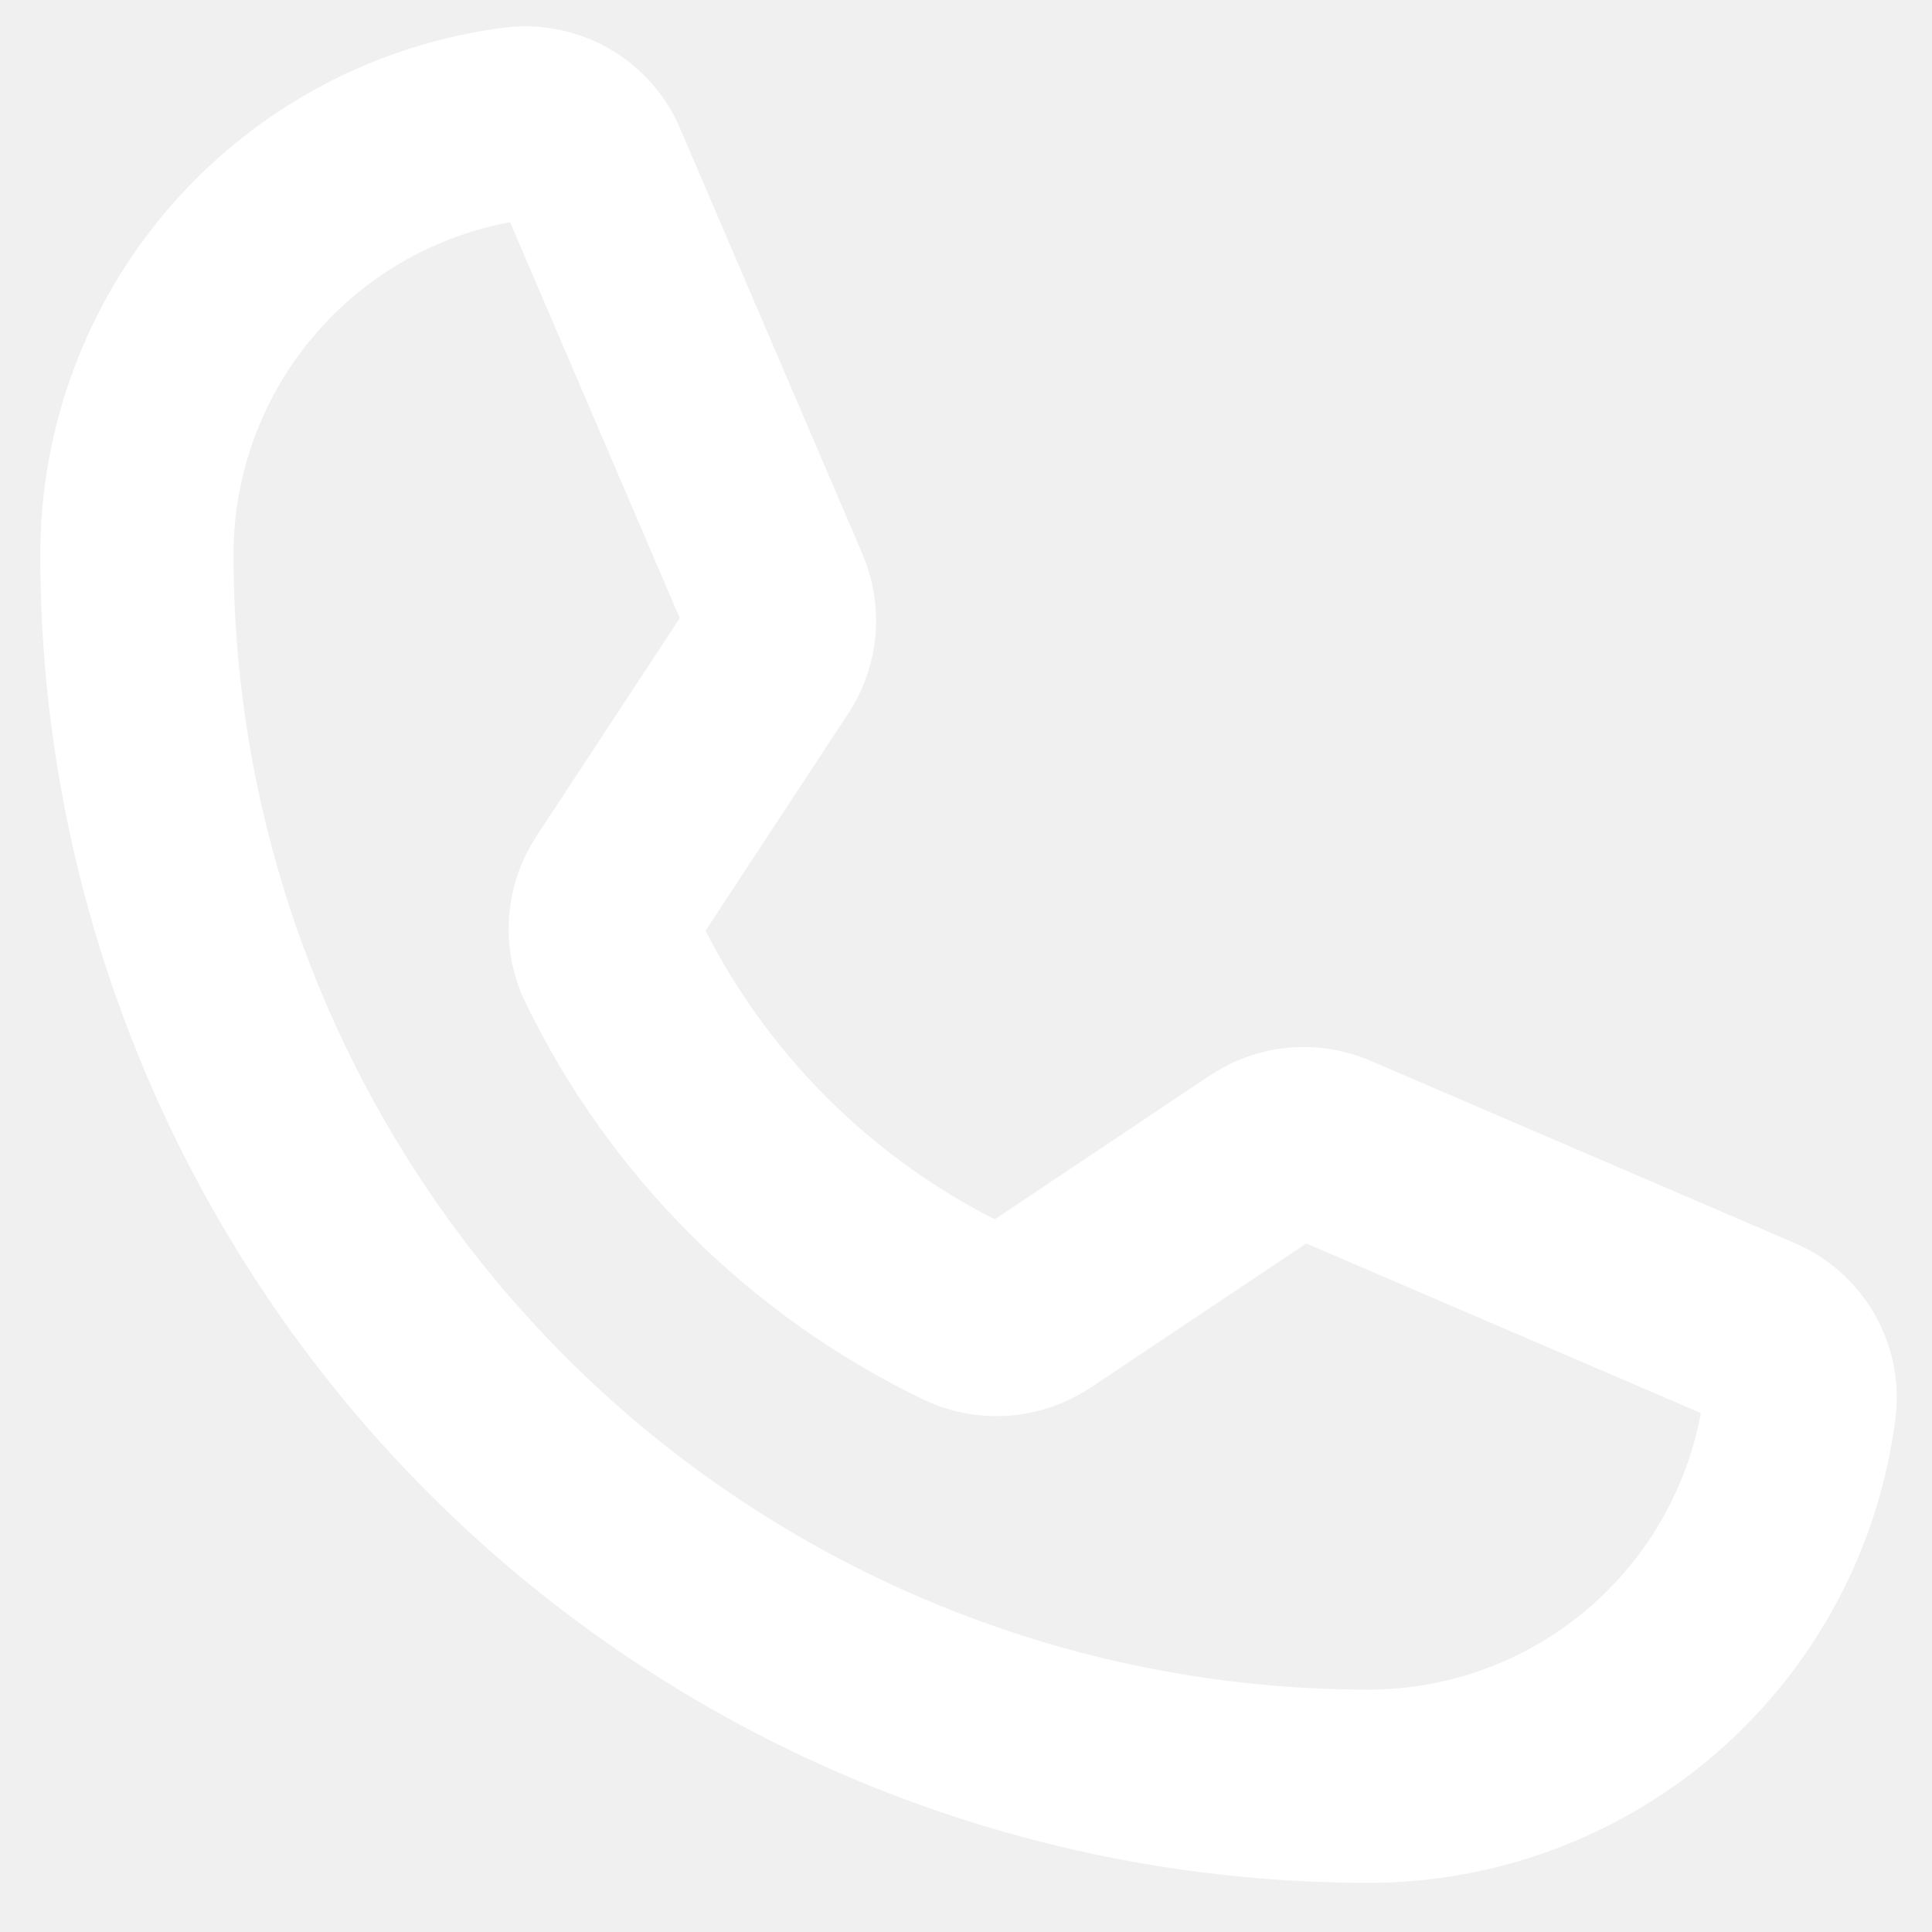
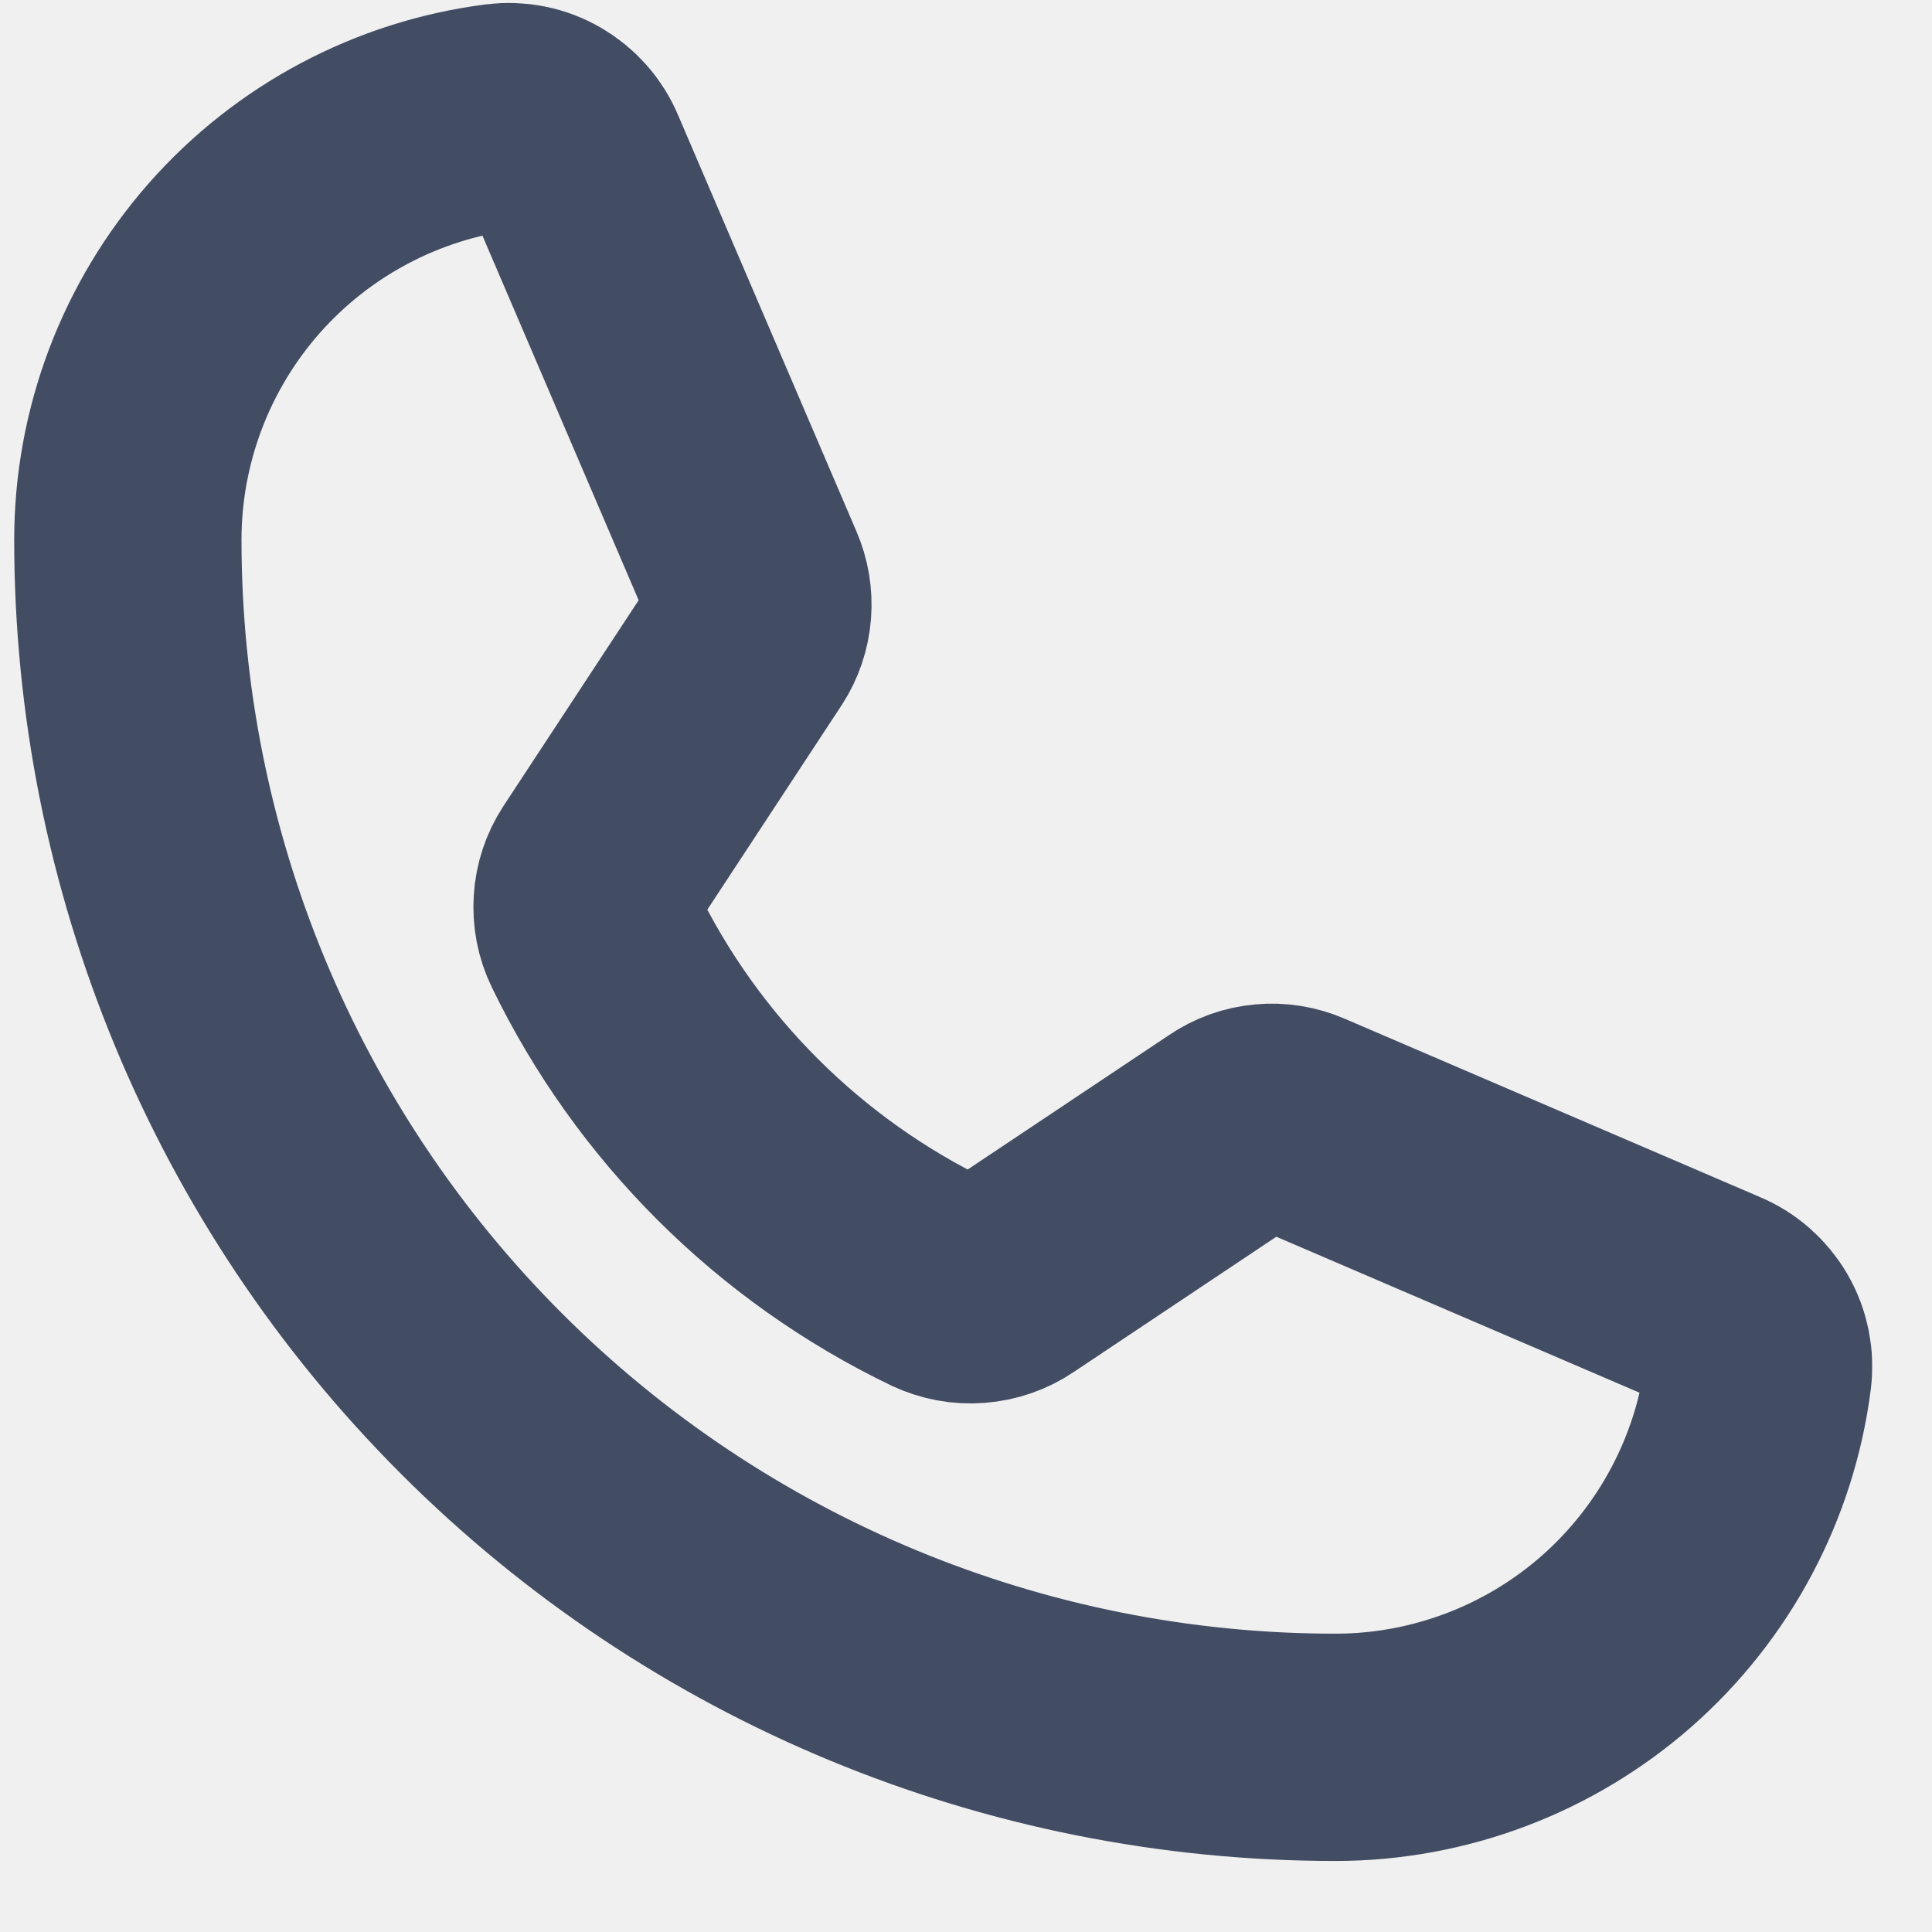
- <svg xmlns="http://www.w3.org/2000/svg" width="20" height="20" viewBox="0 0 20 20" fill="none">
-   <path d="M6.339 9.941C7.11 11.535 8.399 12.82 9.995 13.588C10.113 13.644 10.243 13.668 10.373 13.658C10.502 13.648 10.628 13.604 10.736 13.532L13.079 11.966C13.183 11.896 13.303 11.853 13.427 11.841C13.552 11.83 13.677 11.85 13.792 11.9L18.179 13.785C18.329 13.847 18.454 13.957 18.536 14.098C18.617 14.238 18.65 14.402 18.629 14.563C18.49 15.648 17.96 16.646 17.139 17.369C16.318 18.092 15.261 18.491 14.167 18.491C10.785 18.491 7.542 17.148 5.151 14.757C2.76 12.366 1.417 9.123 1.417 5.741C1.417 4.647 1.816 3.59 2.539 2.769C3.262 1.947 4.259 1.418 5.345 1.278C5.506 1.258 5.669 1.291 5.81 1.372C5.951 1.453 6.061 1.579 6.123 1.728L8.007 6.125C8.056 6.238 8.077 6.361 8.067 6.484C8.057 6.607 8.017 6.725 7.951 6.829L6.386 9.21C6.316 9.317 6.275 9.441 6.267 9.569C6.258 9.697 6.283 9.825 6.339 9.941V9.941Z" stroke="white" stroke-width="2" stroke-linecap="round" stroke-linejoin="round" />
+ <svg xmlns="http://www.w3.org/2000/svg" width="17" height="17" viewBox="0 0 17 17" fill="none">
+   <path d="M5.227 8.25C5.87 9.578 6.944 10.649 8.273 11.289C8.372 11.335 8.48 11.356 8.588 11.347C8.696 11.339 8.801 11.303 8.891 11.242L10.844 9.938C10.93 9.879 11.03 9.843 11.134 9.834C11.237 9.824 11.342 9.841 11.438 9.883L15.094 11.453C15.219 11.505 15.323 11.597 15.391 11.714C15.459 11.831 15.486 11.967 15.469 12.102C15.353 13.006 14.911 13.837 14.227 14.44C13.542 15.042 12.662 15.375 11.75 15.375C8.932 15.375 6.23 14.256 4.237 12.263C2.244 10.271 1.125 7.568 1.125 4.75C1.125 3.838 1.458 2.958 2.06 2.273C2.663 1.589 3.494 1.147 4.398 1.031C4.533 1.014 4.669 1.041 4.786 1.109C4.903 1.177 4.995 1.281 5.047 1.406L6.617 5.07C6.658 5.164 6.675 5.267 6.667 5.369C6.659 5.471 6.626 5.57 6.57 5.656L5.266 7.641C5.208 7.73 5.173 7.834 5.167 7.94C5.16 8.047 5.18 8.154 5.227 8.25V8.25Z" stroke="#424C63" stroke-width="2" stroke-linecap="round" stroke-linejoin="round" />
</svg>
